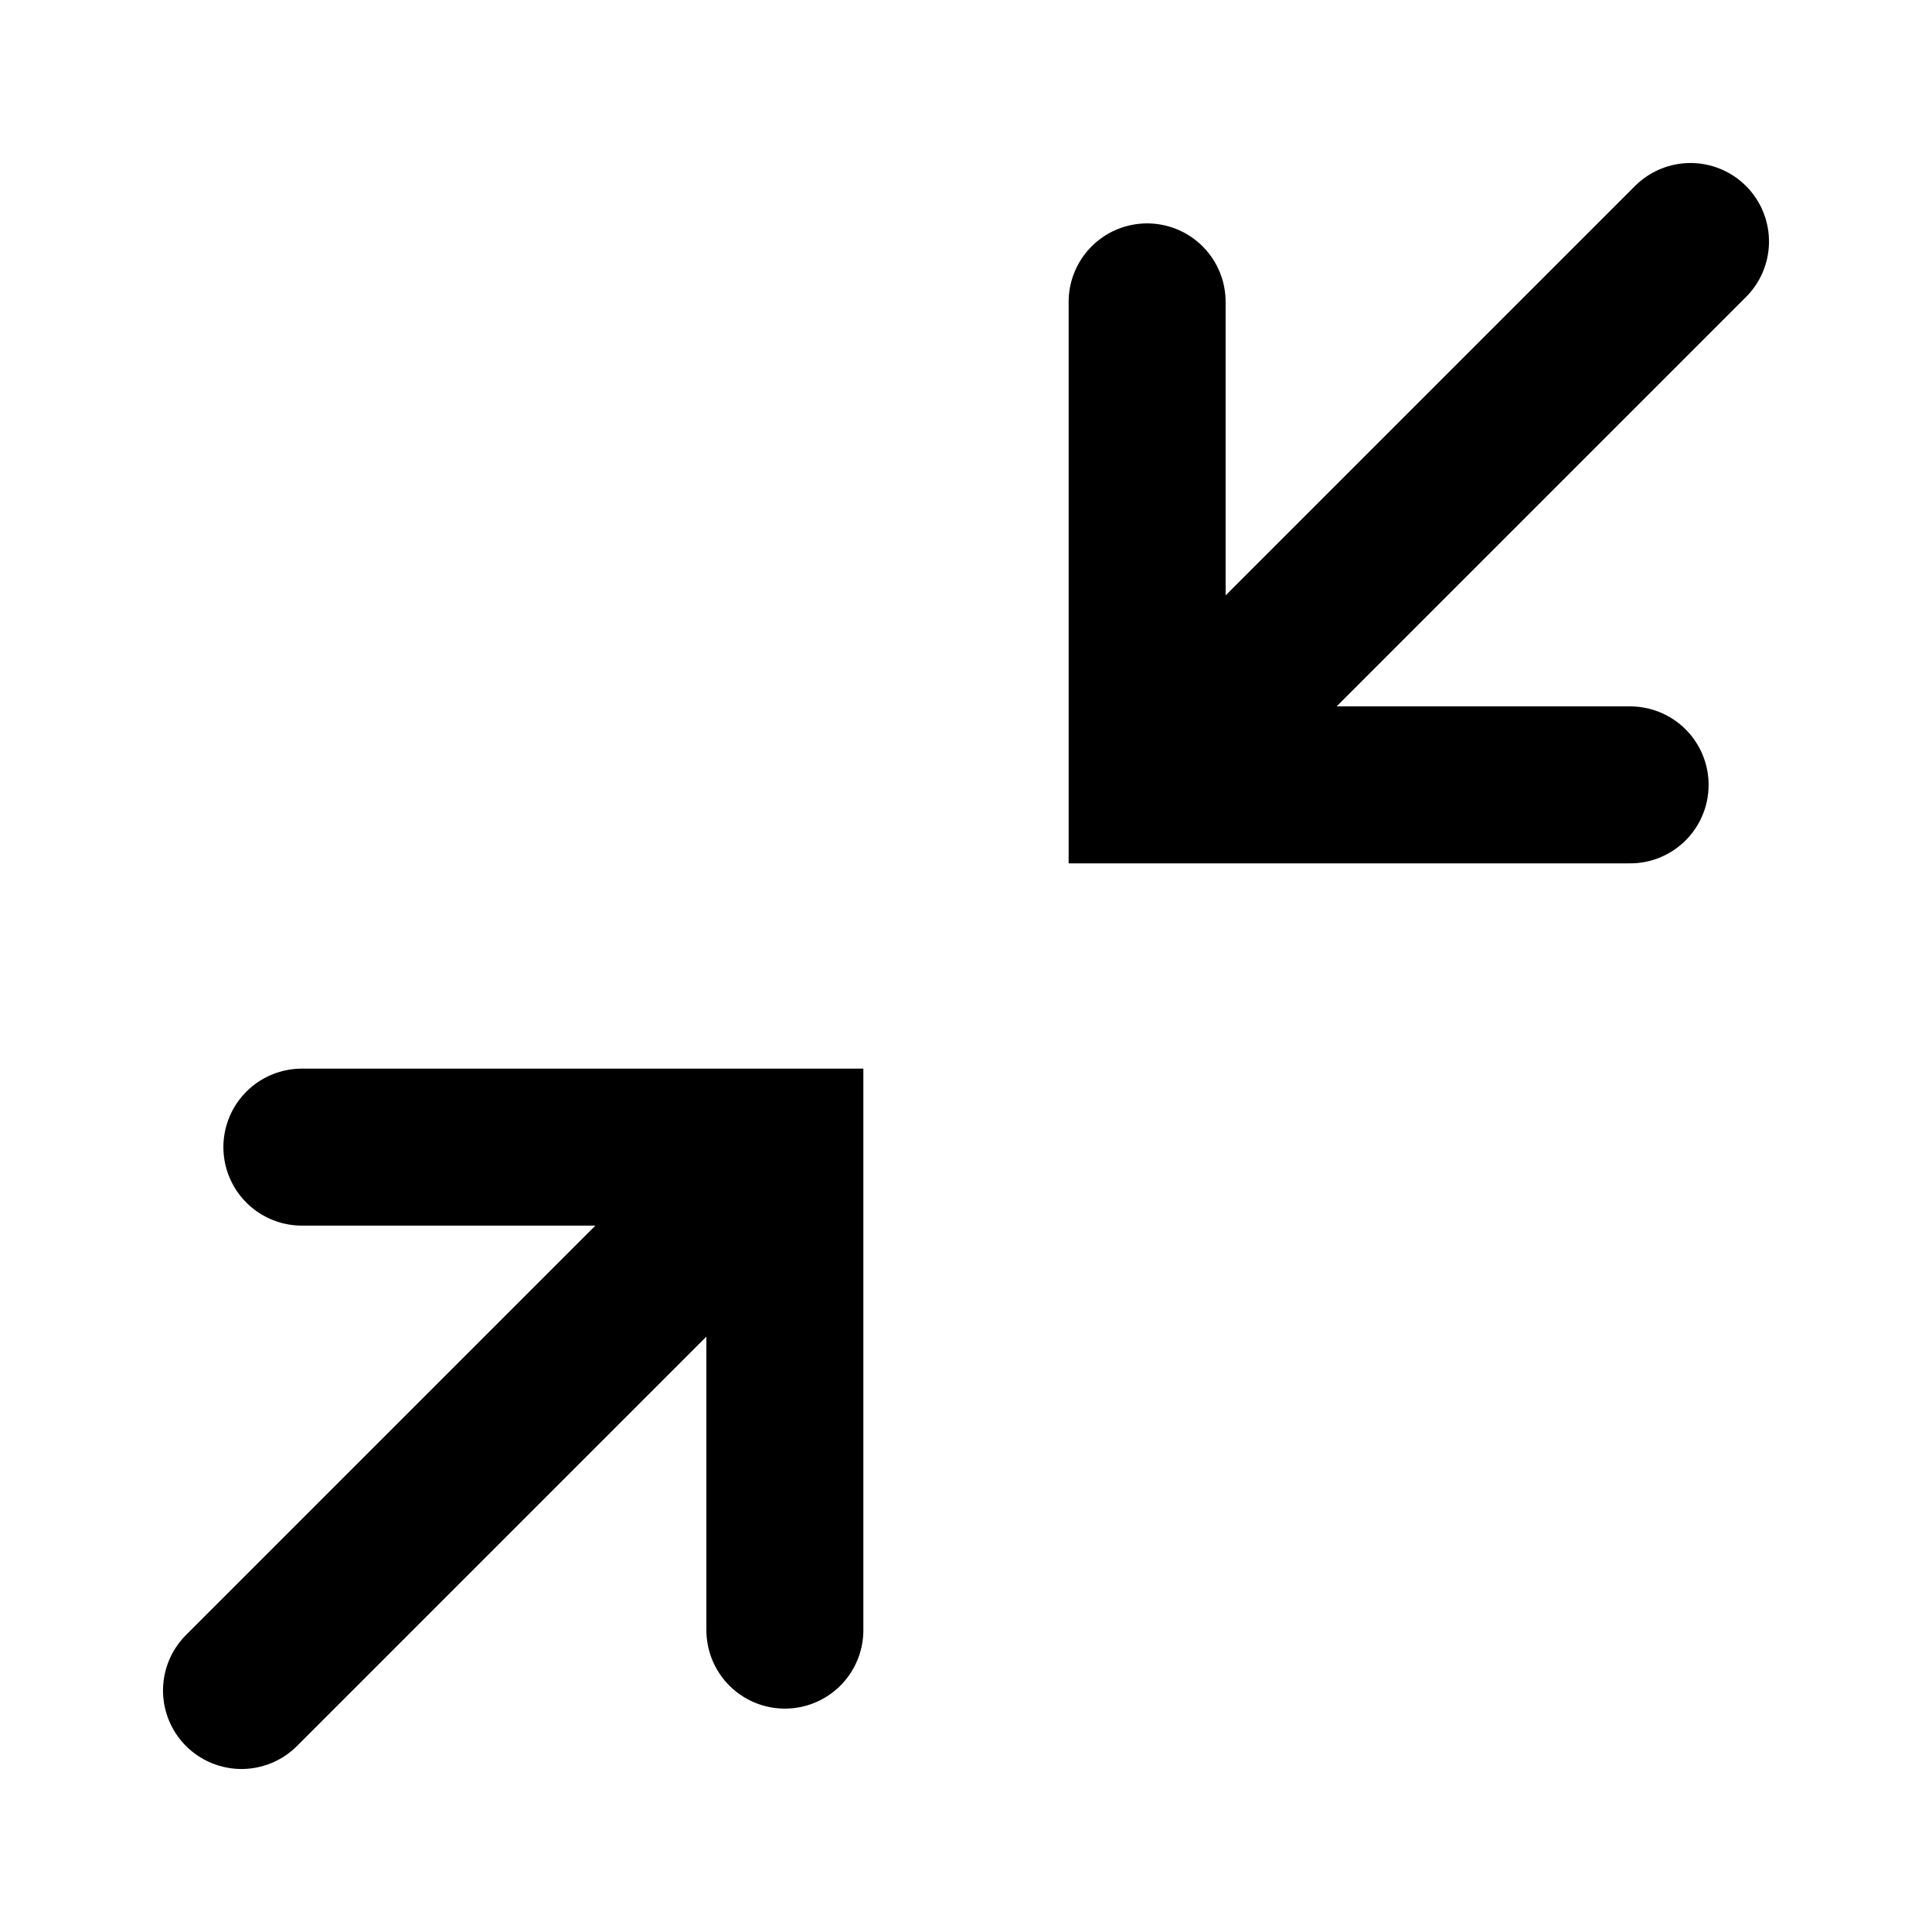
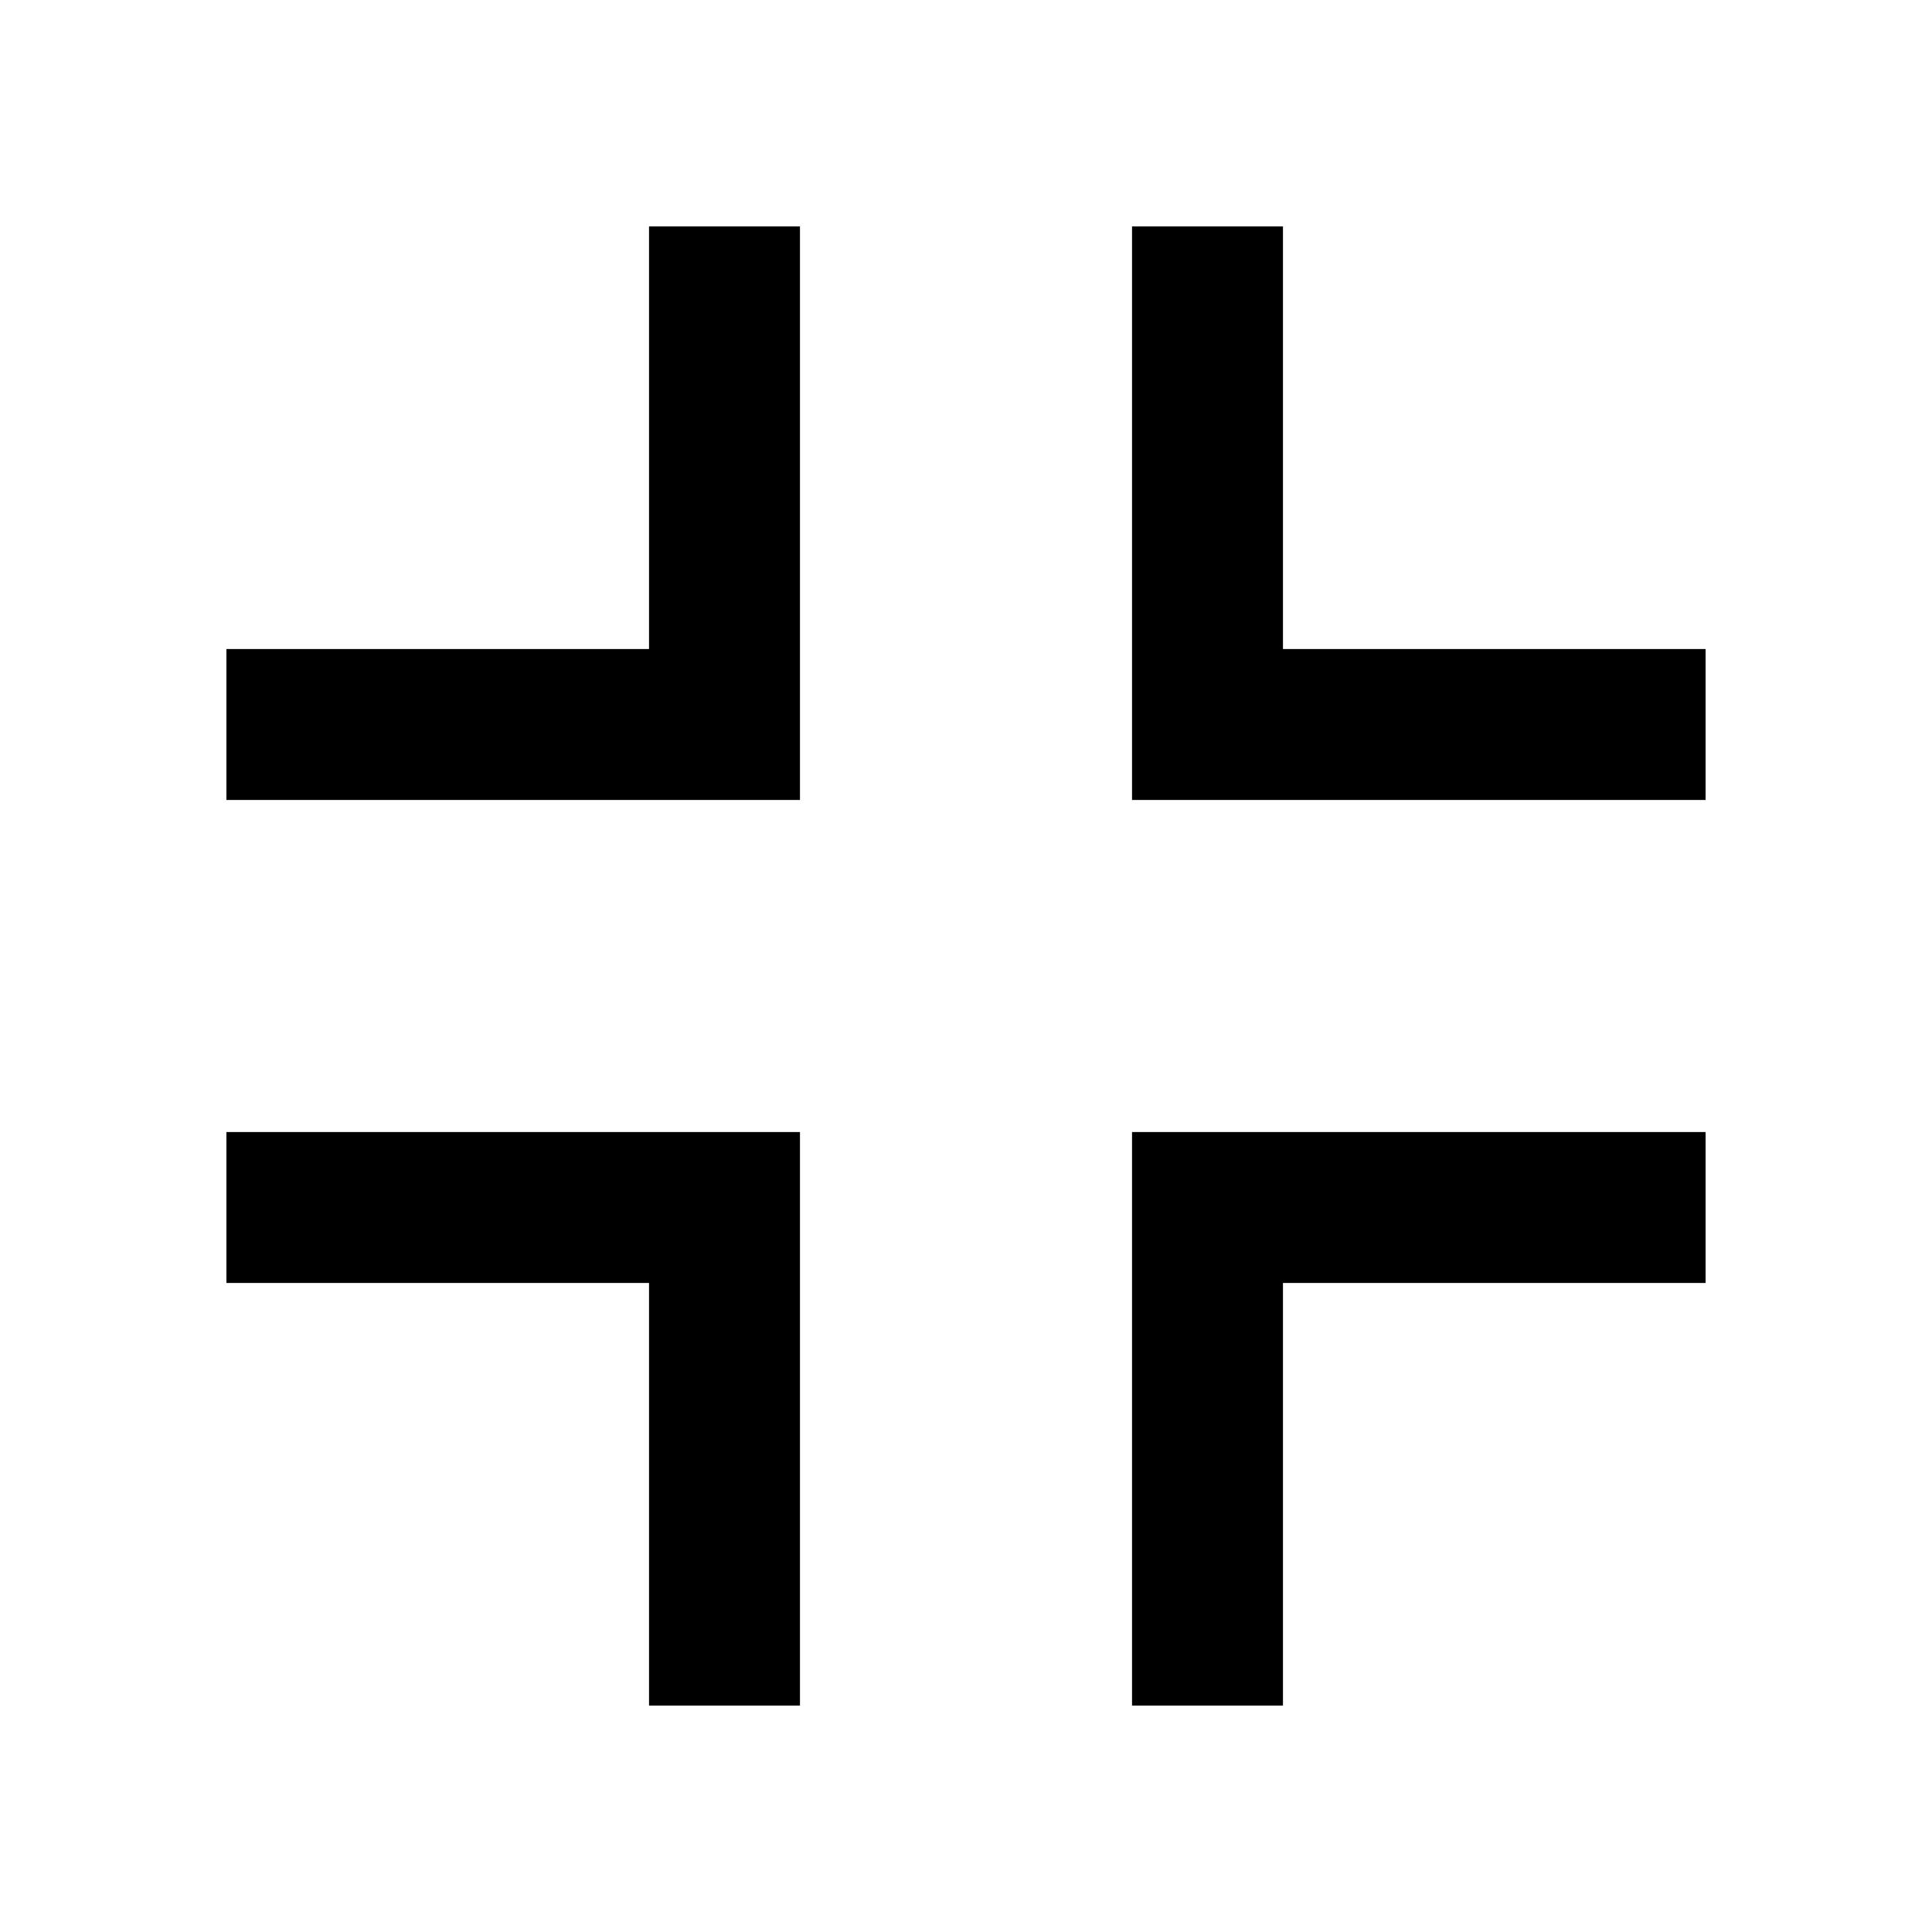
- <svg xmlns="http://www.w3.org/2000/svg" width="16" height="16" viewBox="0 0 16 16" fill="none" stroke="currentColor" stroke-width="1.3" stroke-linecap="round">
-   <path d="M13.5 6.5h-4v-4M2.5 9.5h4v4M9.5 6.5 14 2M6.5 9.5 2 14" />
+ <svg xmlns="http://www.w3.org/2000/svg" width="16" height="16" viewBox="0 0 16 16" fill="none" stroke="currentColor" stroke-width="1.25" stroke-linecap="square" stroke-linejoin="miter">
+   <path d="M2.5 6H6V2.5M10 2.5V6h3.5M6 13.5V10H2.5M13.5 10H10v3.5" />
</svg>
